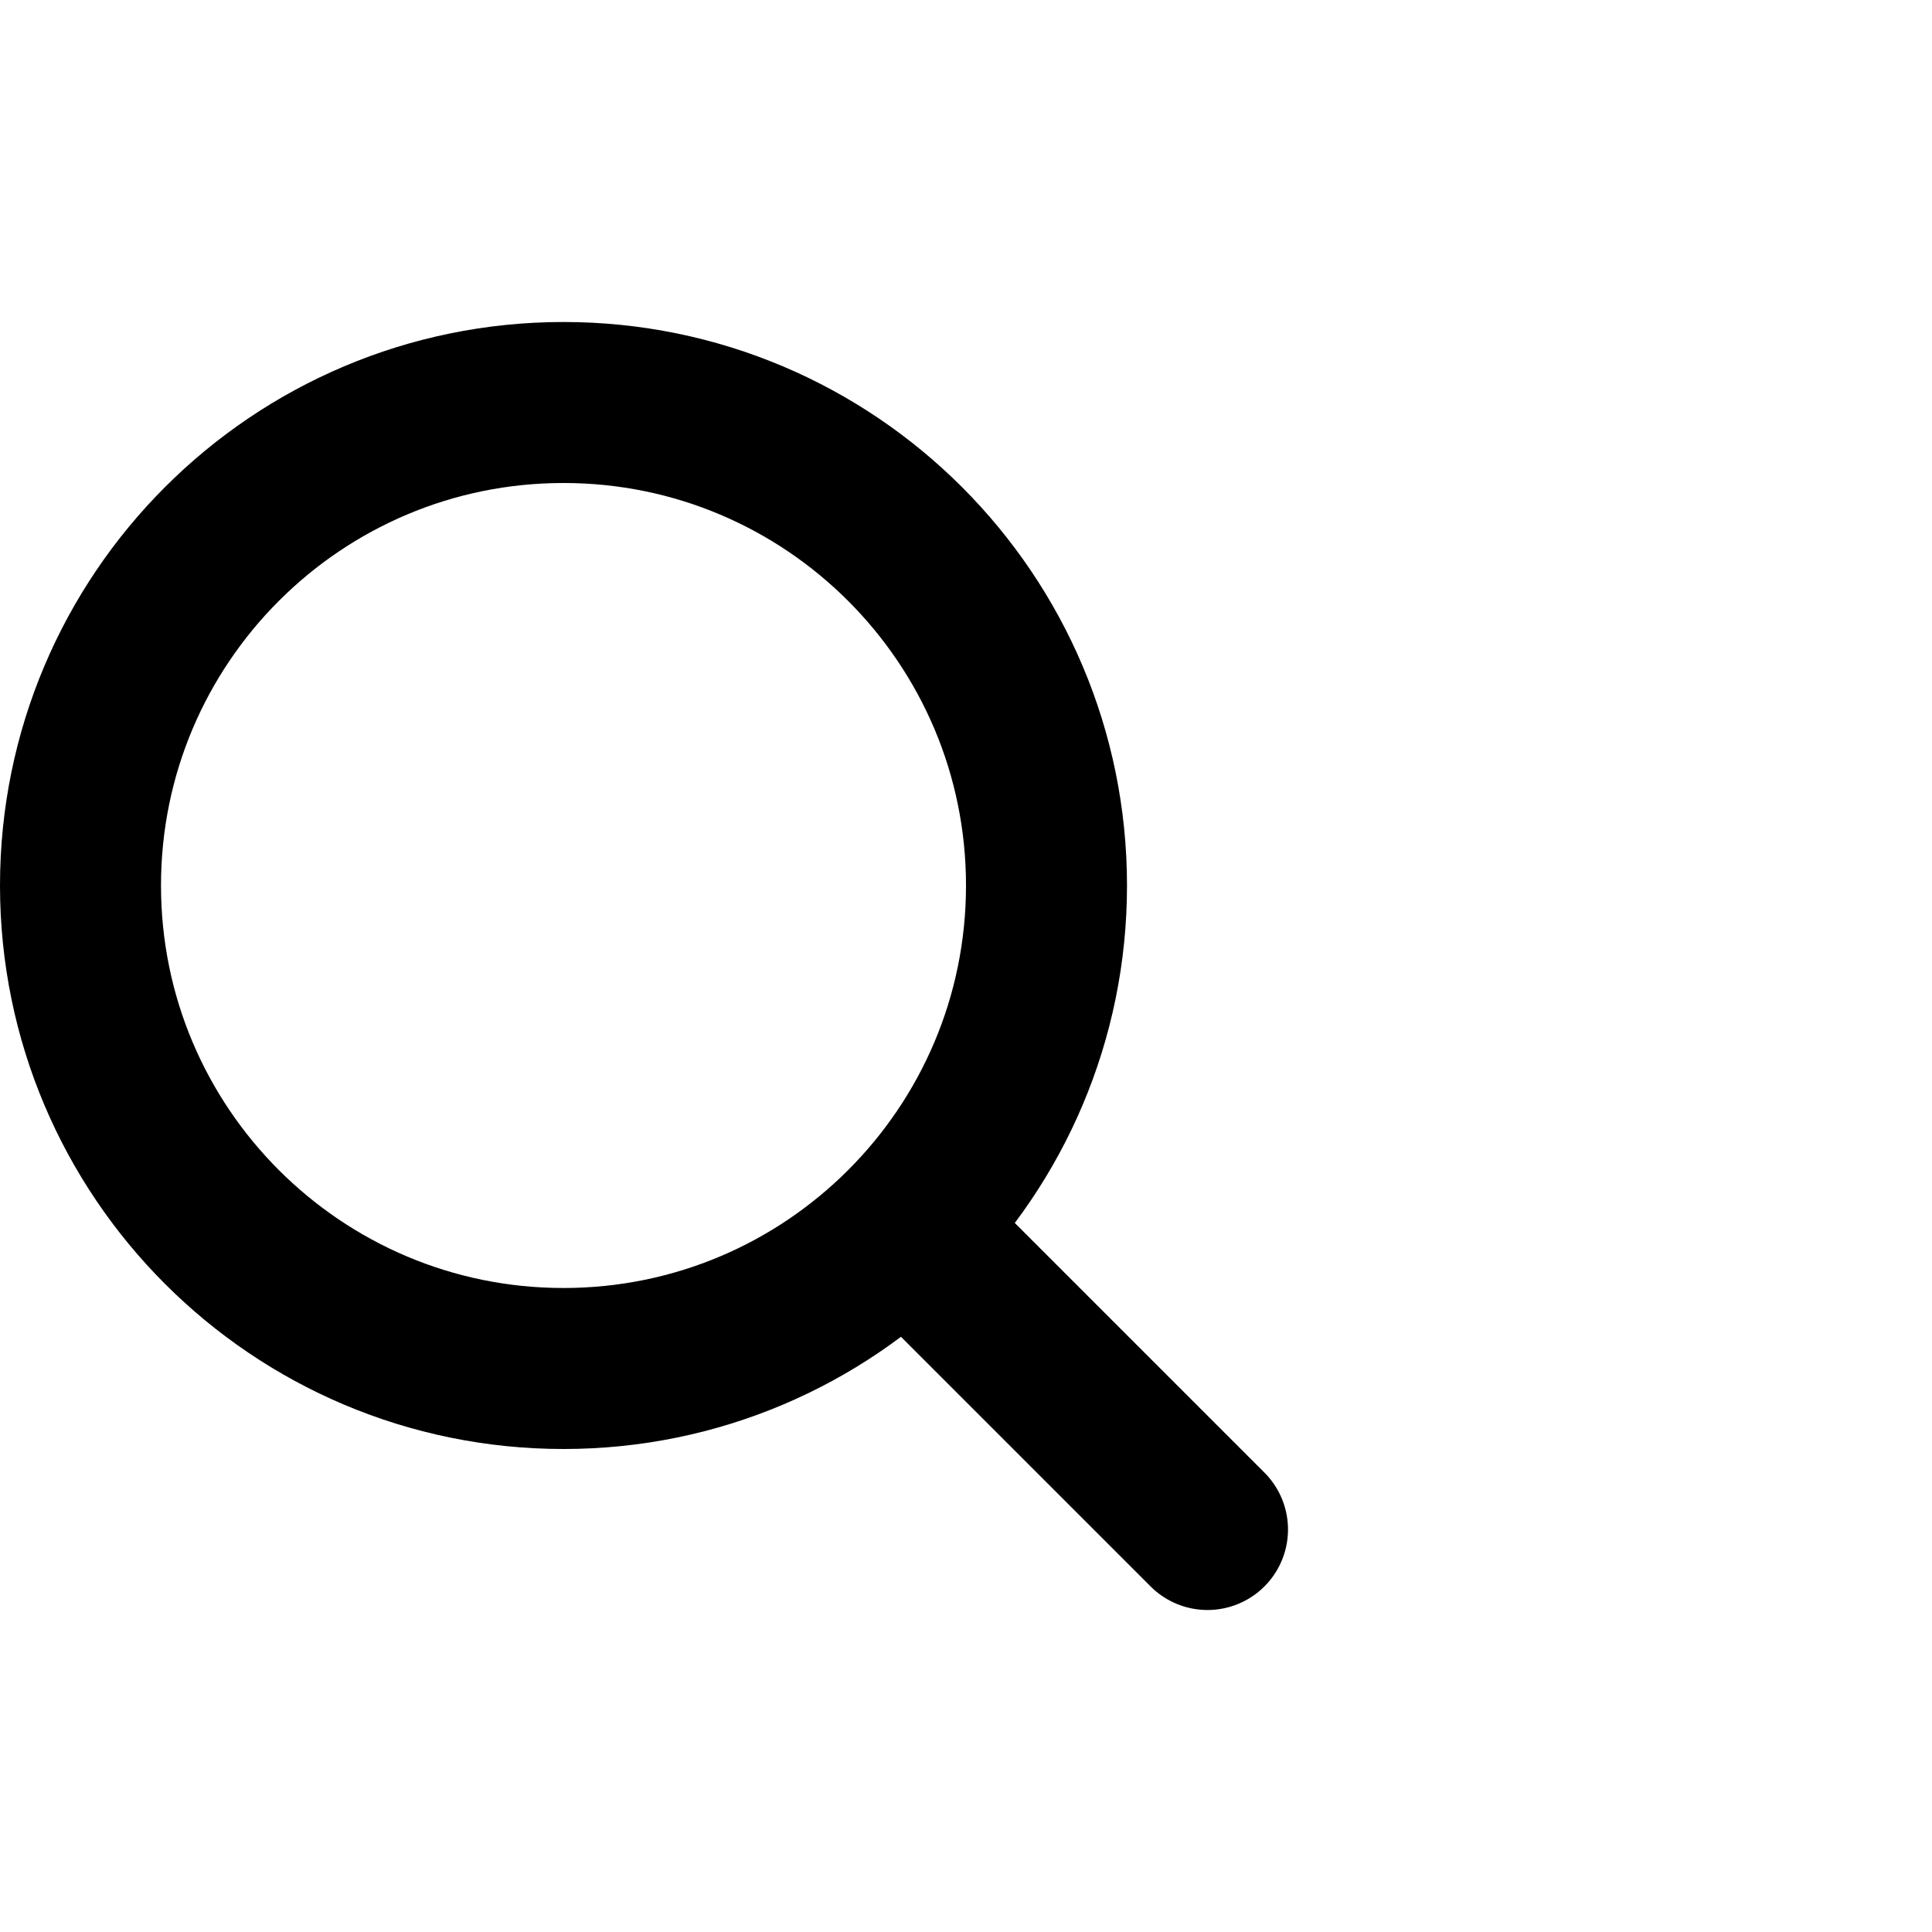
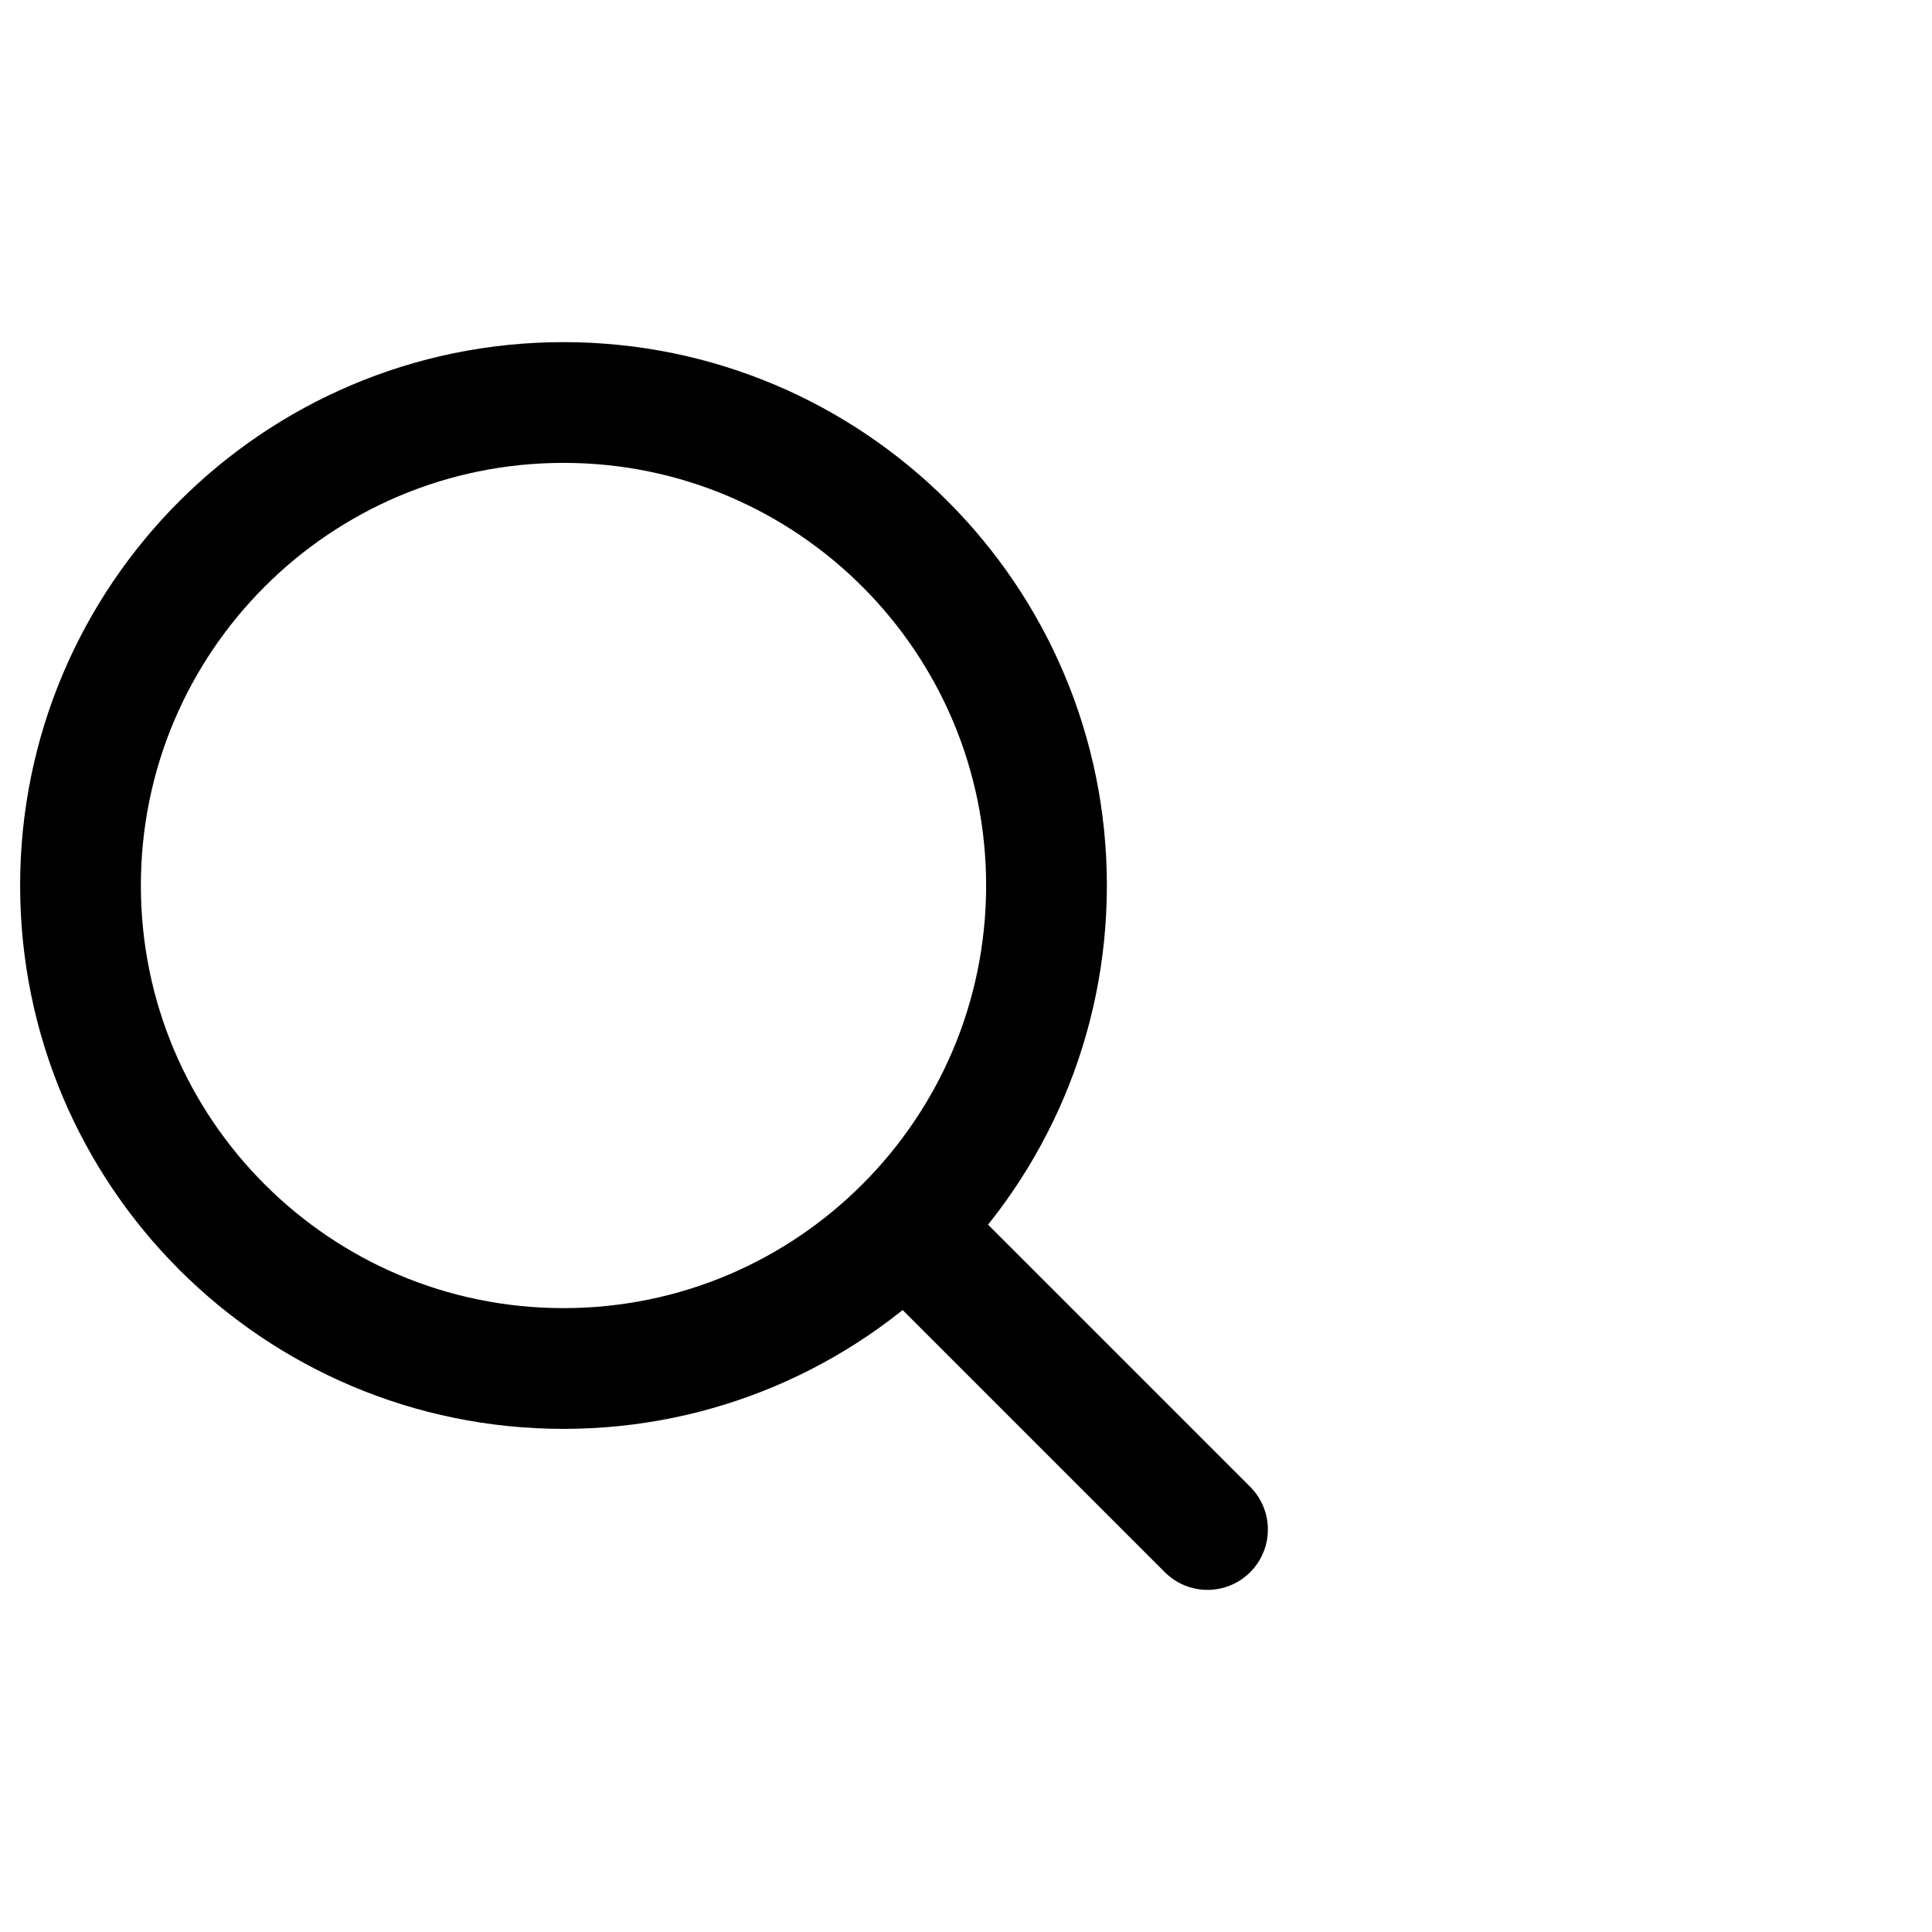
- <svg xmlns="http://www.w3.org/2000/svg" width="100%" height="100%" viewBox="0 -3 18 18" fill="none" stroke="currentColor" stroke-width="1.5" stroke-linecap="round" stroke-linejoin="round" overflow="visible">
+ <svg xmlns="http://www.w3.org/2000/svg" width="100%" height="100%" viewBox="0 -3 18 18" fill="none" stroke="currentColor" stroke-width="1.125" stroke-linecap="round" stroke-linejoin="round" overflow="visible">
  <circle cx="5.25" cy="5.25" r="4.5" />
  <line x1="8.75" y1="8.75" x2="11.25" y2="11.25" />
</svg>
